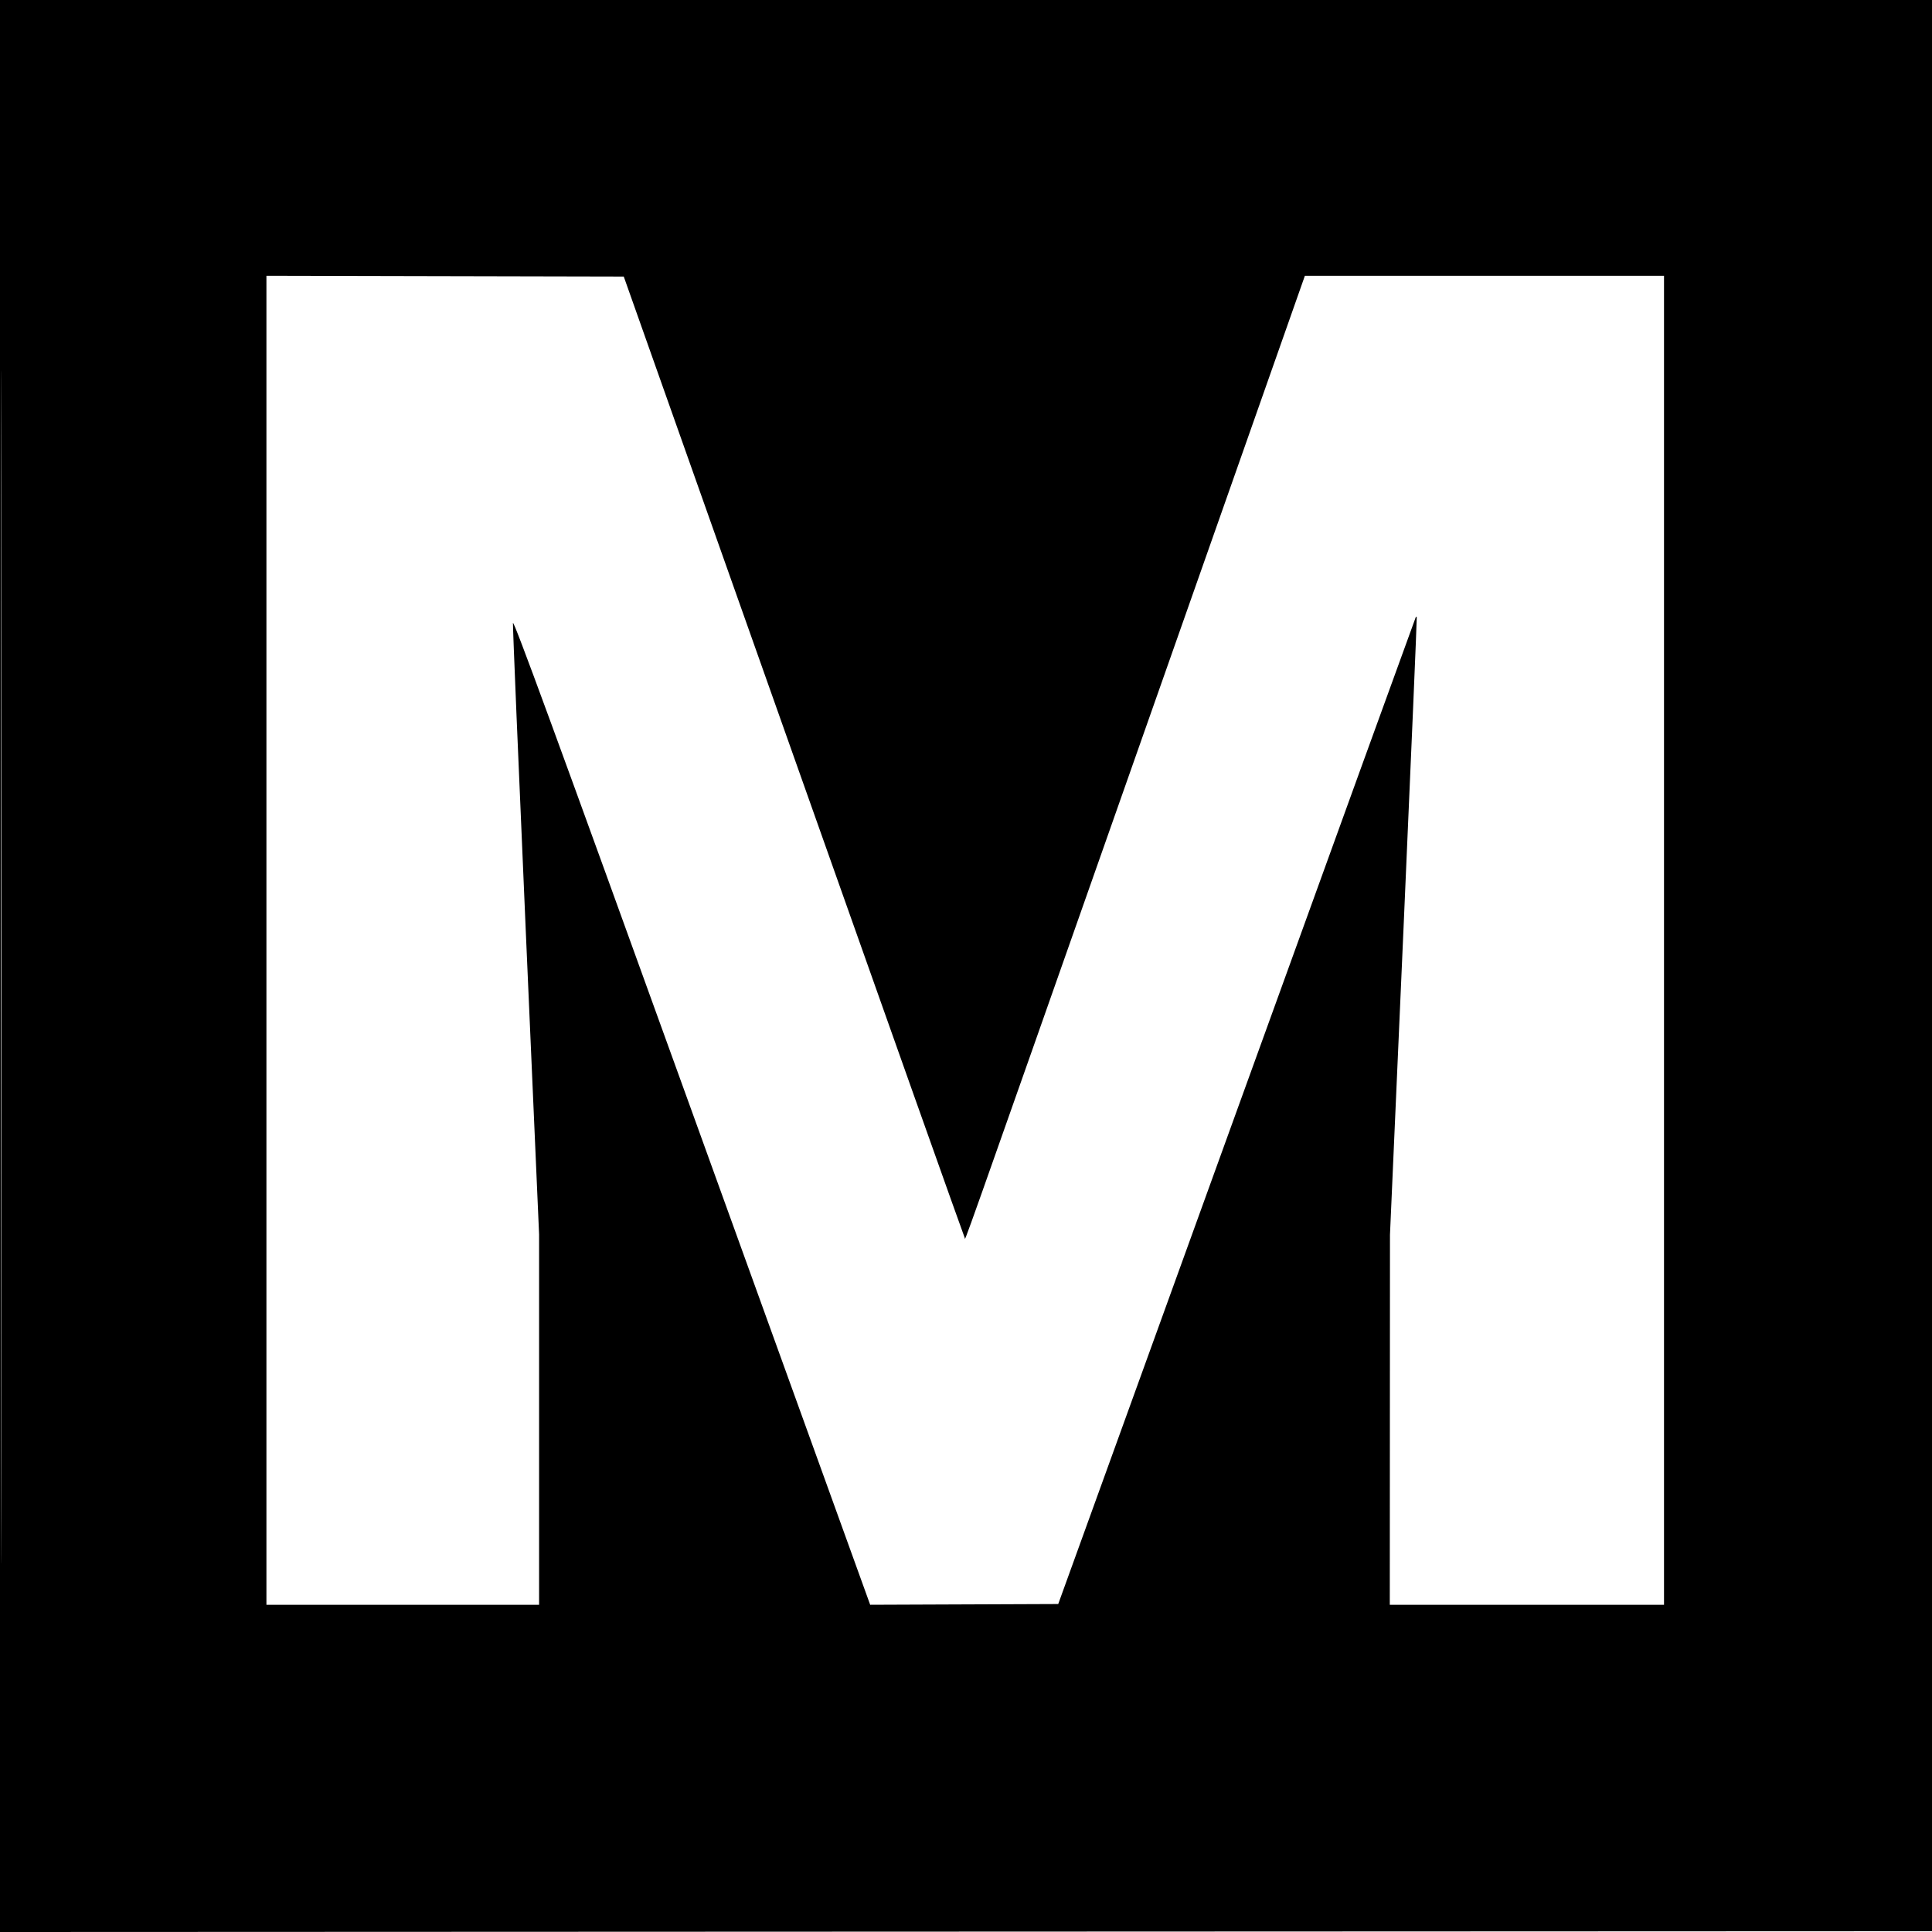
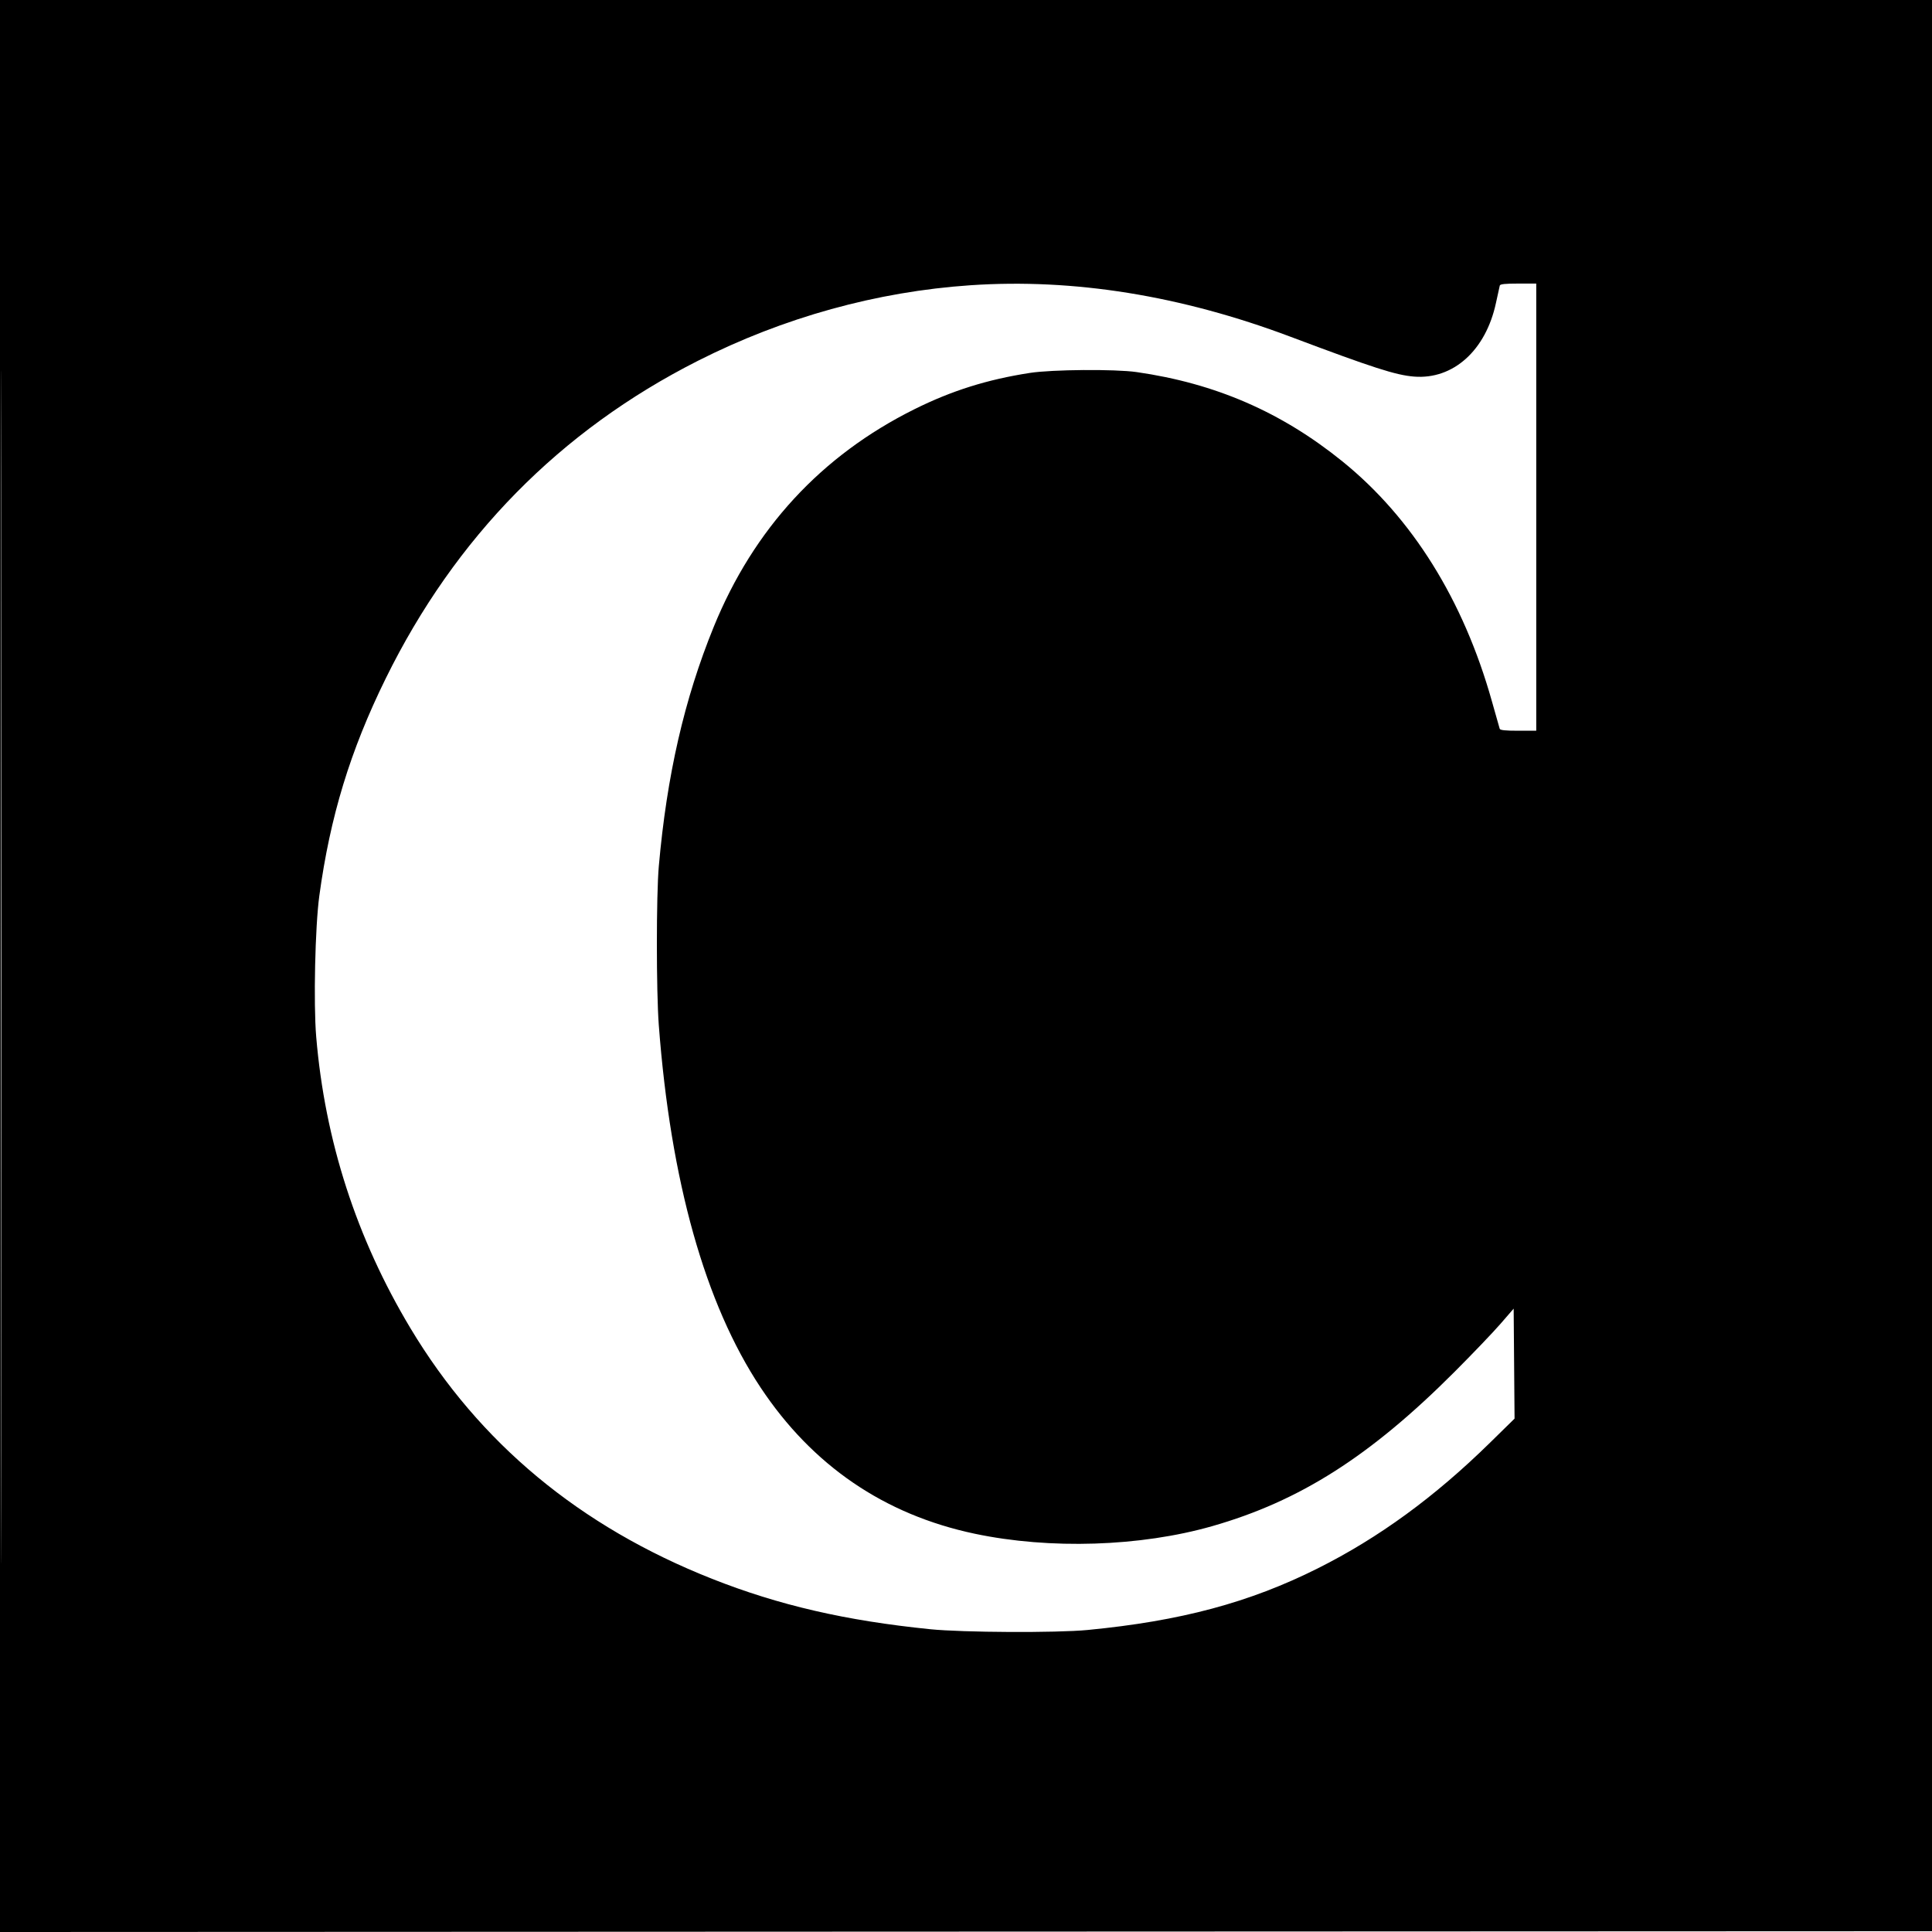
<svg xmlns="http://www.w3.org/2000/svg" width="1240" height="1240">
-   <path d="M0 620.001v620.001l620.25-.251 620.25-.251.251-619.75.251-619.75H0v620.001m.497.499c0 341 .114 480.649.253 310.332s.139-449.317 0-620S.497 279.5.497 620.5M171 603.496V1030h175V792.248l-8.531-194.374c-4.691-106.906-8.404-196-8.25-197.988.215-2.768 27.104 70.613 114.781 313.239l114.5 316.853 60.347-.239 60.347-.239L793.774 713C856.793 538.925 908.5 396.313 908.677 396.083c.178-.229.463-.229.633 0 .171.23-3.628 89.517-8.441 198.417l-8.752 198-.059 118.75L892 1030h176V177l-115.25.002-115.25.001-106.436 302.249C611.357 819.183 619.866 795.2 619.2 794.533c-.275-.274-49.63-139.219-109.679-308.766L400.342 177.5l-114.671-.254L171 176.992v426.504" fill="undefined" fill-rule="evenodd" />
+   <path d="M0 620.001v620.001l620.25-.251 620.25-.251.251-619.75.251-619.75H0v620.001m.497.499c0 341 .114 480.649.253 310.332s.139-449.317 0-620S.497 279.5.497 620.5m622.351-437.421c-60.121 4.075-119.897 20.648-174.93 48.501-88.485 44.784-155.812 113.301-200.376 203.92-22.752 46.266-35.665 88.546-42.605 139.5-2.695 19.786-3.784 69.042-1.997 90.335 5.602 66.774 25.85 129.408 60.505 187.165 44.219 73.698 108.66 127.239 193.555 160.819 42.855 16.951 85.69 26.848 140 32.347 20.946 2.121 81.017 2.416 101 .496 59.709-5.737 103.912-17.569 147.807-39.565 39.071-19.579 74.981-45.778 110.471-80.597l15.799-15.5-.289-35.295-.288-35.295-8.489 9.795c-4.669 5.387-17.944 19.261-29.5 30.83-54.049 54.111-99.267 82.902-155.429 98.964-46.125 13.192-104.236 15.055-152.441 4.888-58.099-12.254-104.26-43.773-137.512-93.894-35.593-53.651-57.721-132.441-65.296-232.493-1.647-21.755-1.646-83.369.002-102 5.17-58.459 16.357-107.248 35.208-153.558 25.654-63.021 69.041-110.07 128.957-139.843 23.871-11.862 46.617-19.009 74-23.253 14.256-2.209 54.637-2.527 68.5-.54 50.554 7.248 92.947 25.651 132.138 57.364 44.755 36.214 77.633 88.967 95.873 153.83 2.552 9.075 4.817 17.063 5.033 17.75.285.905 3.576 1.25 11.925 1.25H986V182h-11.531c-8.379 0-11.624.342-11.869 1.25-.185.688-1.288 5.701-2.45 11.14-6.517 30.486-27.409 49.301-52.541 47.316-11.751-.929-26.367-5.641-79.36-25.586-70.288-26.454-139.149-37.531-205.401-33.041" fill="undefined" fill-rule="evenodd" />
</svg>
